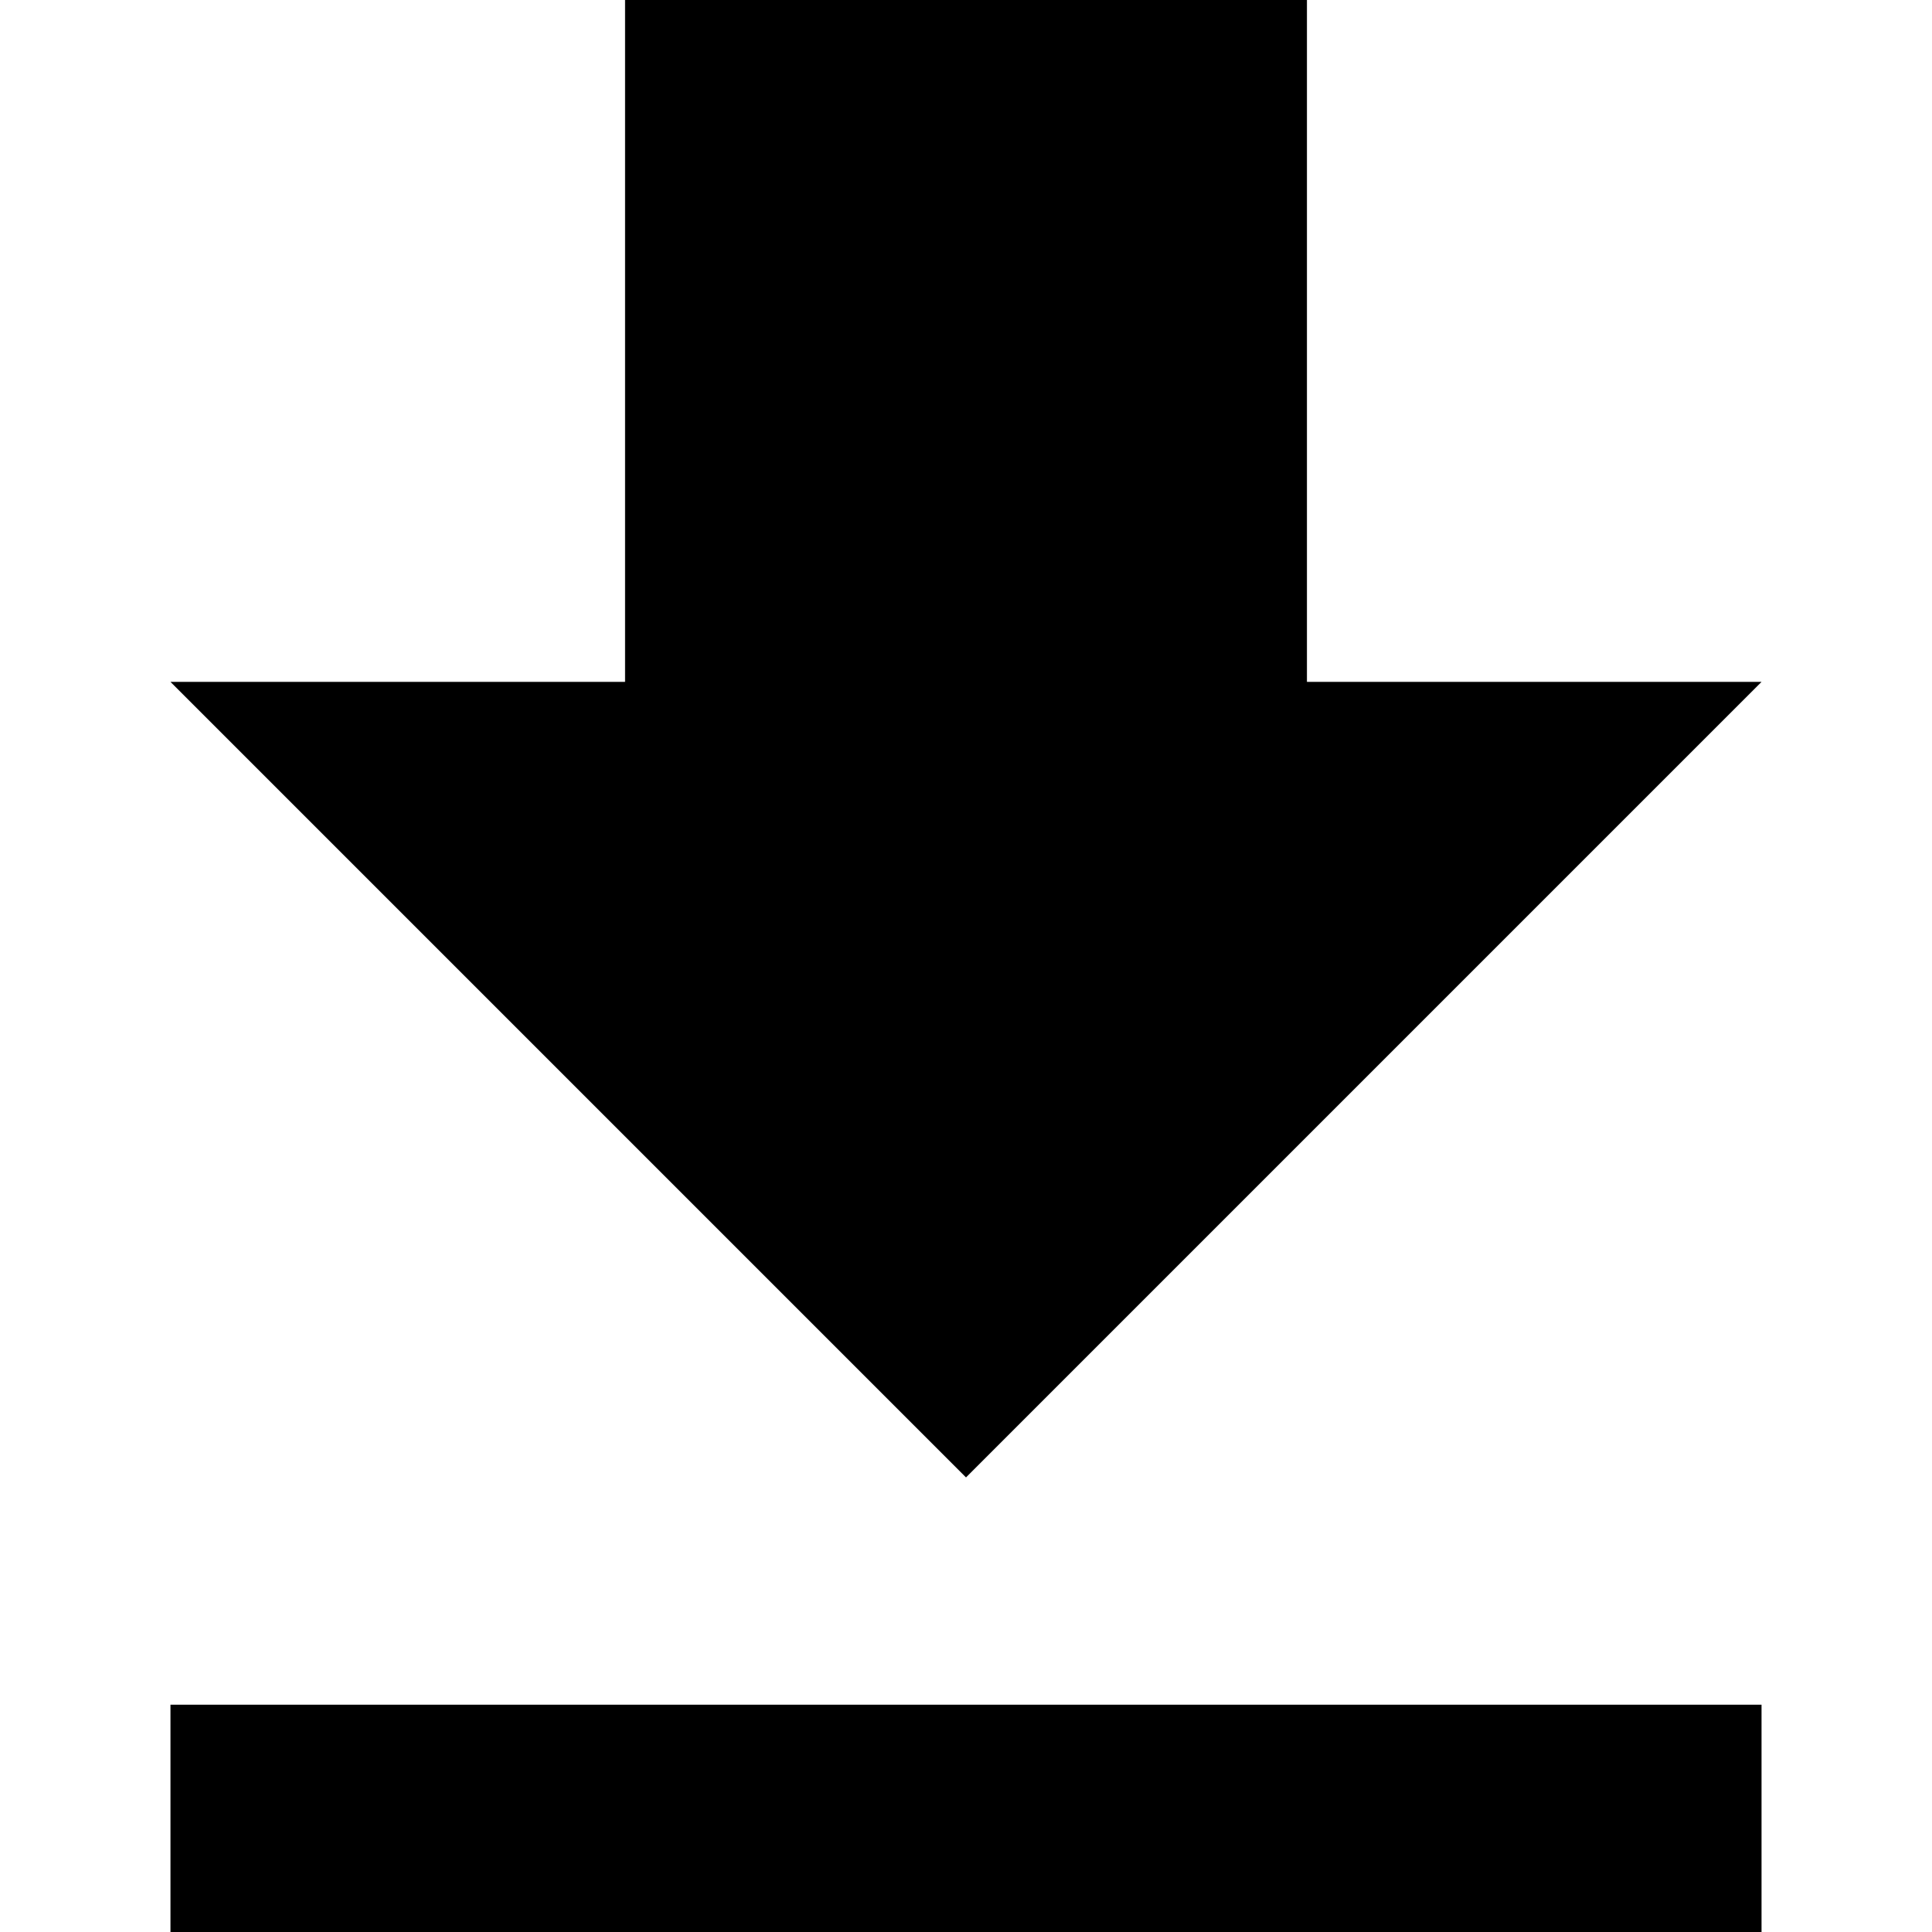
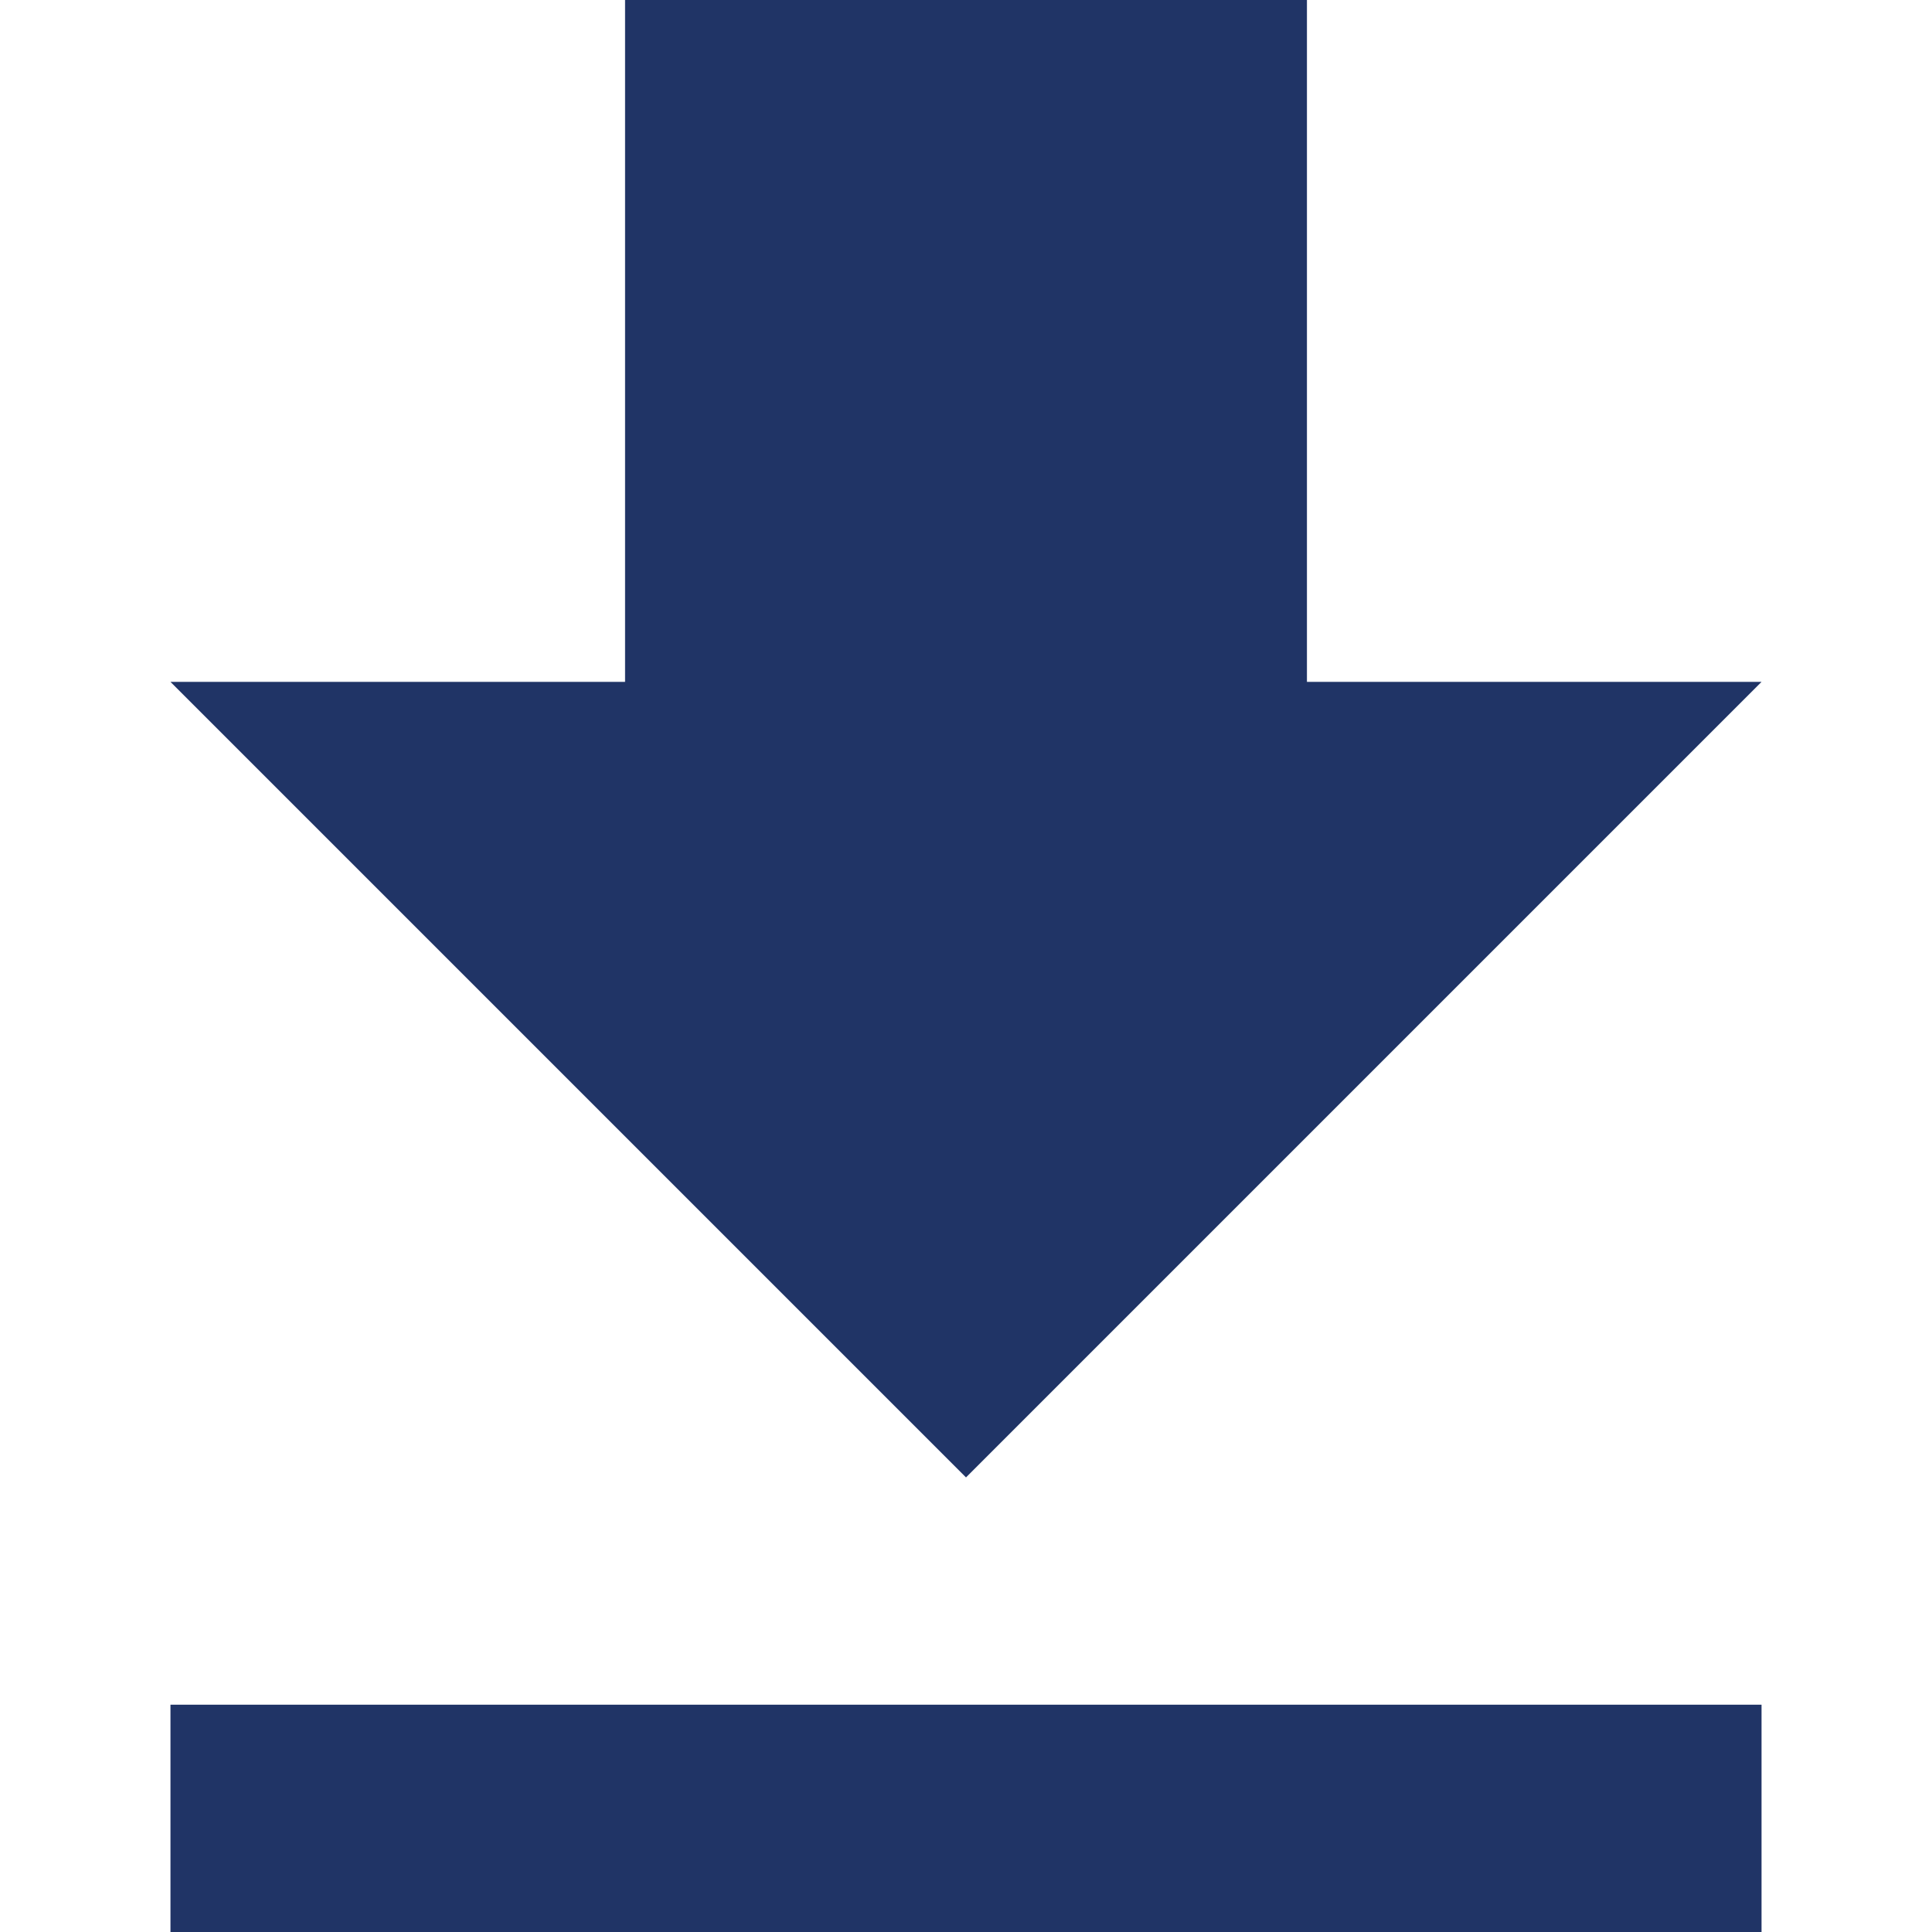
<svg xmlns="http://www.w3.org/2000/svg" version="1.1" id="Capa_1" x="0px" y="0px" width="512px" height="512px" viewBox="0 0 433.5 433.5" style="enable-background:new 0 0 433.5 433.5;" xml:space="preserve">
  <g id="file-download">
-     <path d="M395.25,153h-102V0h-153v153h-102l178.5,178.5L395.25,153z M38.25,382.5v51h357v-51H38.25z" fill="#000000" />
+     <path d="M395.25,153h-102V0h-153v153h-102l178.5,178.5L395.25,153z M38.25,382.5v51h357v-51H38.25z" fill="#203466" />
  </g>
</svg>
